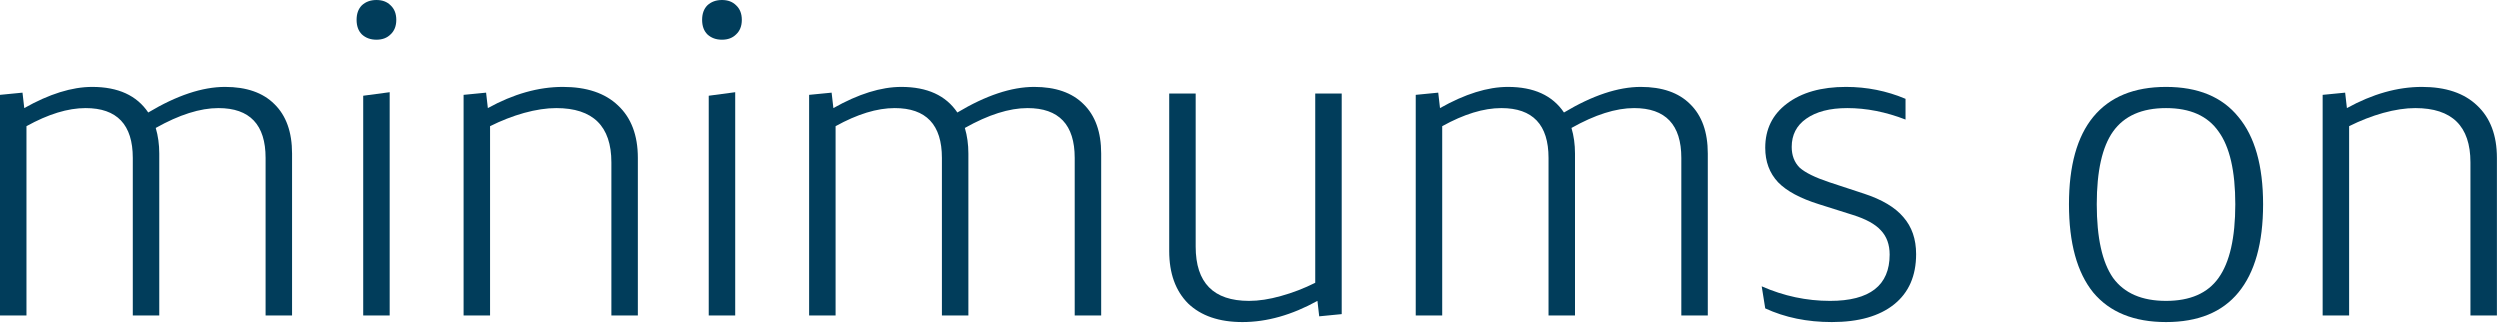
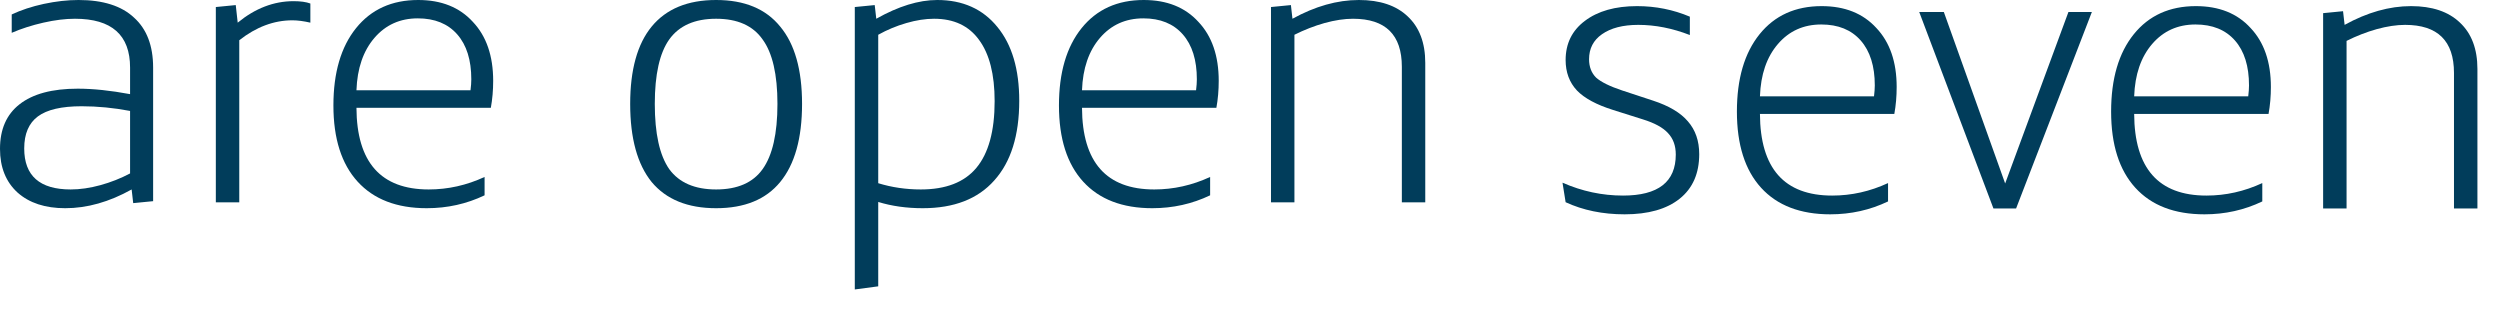
- <svg xmlns="http://www.w3.org/2000/svg" width="85" height="11" viewBox="0 0 85 11" fill="none">
-   <path d="M83.995 10.725V5.52C83.995 4.29 83.37 3.675 82.12 3.675C81.79 3.675 81.425 3.73 81.025 3.84C80.635 3.95 80.25 4.1 79.87 4.29V10.725H78.97V3.225L79.735 3.15L79.795 3.675C80.665 3.195 81.515 2.955 82.345 2.955C83.155 2.955 83.78 3.165 84.22 3.585C84.67 4.005 84.895 4.6 84.895 5.37V10.725H83.995Z" fill="#013D5B" />
-   <path d="M73.645 10.95C72.555 10.95 71.73 10.615 71.17 9.945C70.62 9.265 70.345 8.265 70.345 6.945C70.345 5.635 70.62 4.645 71.17 3.975C71.73 3.295 72.555 2.955 73.645 2.955C74.735 2.955 75.555 3.295 76.105 3.975C76.665 4.645 76.945 5.635 76.945 6.945C76.945 8.265 76.665 9.265 76.105 9.945C75.555 10.615 74.735 10.95 73.645 10.95ZM73.645 10.23C74.465 10.23 75.06 9.97 75.43 9.45C75.81 8.92 76 8.085 76 6.945C76 5.815 75.81 4.99 75.43 4.47C75.06 3.94 74.465 3.675 73.645 3.675C72.825 3.675 72.225 3.94 71.845 4.47C71.475 4.99 71.29 5.815 71.29 6.945C71.29 8.085 71.475 8.92 71.845 9.45C72.225 9.97 72.825 10.23 73.645 10.23Z" fill="#013D5B" />
-   <path d="M59.898 9.735C60.648 10.065 61.423 10.23 62.223 10.23C63.573 10.23 64.248 9.705 64.248 8.655C64.248 8.315 64.148 8.04 63.948 7.83C63.758 7.62 63.438 7.445 62.988 7.305L61.848 6.945C61.208 6.745 60.743 6.495 60.453 6.195C60.163 5.885 60.018 5.495 60.018 5.025C60.018 4.395 60.263 3.895 60.753 3.525C61.253 3.145 61.923 2.955 62.763 2.955C63.473 2.955 64.148 3.09 64.788 3.36V4.065C64.118 3.805 63.458 3.675 62.808 3.675C62.218 3.675 61.753 3.795 61.413 4.035C61.083 4.265 60.918 4.585 60.918 4.995C60.918 5.285 61.008 5.52 61.188 5.7C61.378 5.87 61.713 6.035 62.193 6.195L63.378 6.585C63.988 6.785 64.433 7.05 64.713 7.38C65.003 7.71 65.148 8.13 65.148 8.64C65.148 9.38 64.898 9.95 64.398 10.35C63.898 10.75 63.193 10.95 62.283 10.95C61.443 10.95 60.688 10.795 60.018 10.485L59.898 9.735Z" fill="#013D5B" />
-   <path d="M57.165 10.725V5.37C57.165 4.24 56.63 3.675 55.56 3.675C54.94 3.675 54.23 3.9 53.43 4.35C53.51 4.62 53.55 4.91 53.55 5.22V10.725H52.65V5.37C52.65 4.24 52.115 3.675 51.045 3.675C50.445 3.675 49.775 3.88 49.035 4.29V10.725H48.135V3.225L48.9 3.15L48.96 3.675C49.81 3.195 50.58 2.955 51.27 2.955C52.15 2.955 52.785 3.245 53.175 3.825C54.145 3.245 55.015 2.955 55.785 2.955C56.515 2.955 57.075 3.15 57.465 3.54C57.865 3.93 58.065 4.49 58.065 5.22V10.725H57.165Z" fill="#013D5B" />
-   <path d="M40.653 3.18V8.385C40.653 9.615 41.258 10.23 42.468 10.23C42.798 10.23 43.158 10.175 43.548 10.065C43.948 9.955 44.338 9.805 44.718 9.615V3.18H45.618V10.68L44.853 10.755L44.793 10.23C43.923 10.71 43.073 10.95 42.243 10.95C41.453 10.95 40.838 10.74 40.398 10.32C39.968 9.89 39.753 9.295 39.753 8.535V3.18H40.653Z" fill="#013D5B" />
-   <path d="M36.54 10.725V5.37C36.54 4.24 36.005 3.675 34.935 3.675C34.315 3.675 33.605 3.9 32.805 4.35C32.885 4.62 32.925 4.91 32.925 5.22V10.725H32.025V5.37C32.025 4.24 31.49 3.675 30.42 3.675C29.82 3.675 29.15 3.88 28.41 4.29V10.725H27.51V3.225L28.275 3.15L28.335 3.675C29.185 3.195 29.955 2.955 30.645 2.955C31.525 2.955 32.16 3.245 32.55 3.825C33.52 3.245 34.39 2.955 35.16 2.955C35.89 2.955 36.45 3.15 36.84 3.54C37.24 3.93 37.44 4.49 37.44 5.22V10.725H36.54Z" fill="#013D5B" />
-   <path d="M24.097 10.725V3.255L24.997 3.135V10.725H24.097ZM24.547 1.35C24.347 1.35 24.182 1.29 24.052 1.17C23.932 1.05 23.872 0.885 23.872 0.675C23.872 0.465 23.932 0.3 24.052 0.18C24.182 0.06 24.347 0 24.547 0C24.747 0 24.907 0.06 25.027 0.18C25.157 0.3 25.222 0.465 25.222 0.675C25.222 0.885 25.157 1.05 25.027 1.17C24.907 1.29 24.747 1.35 24.547 1.35Z" fill="#013D5B" />
-   <path d="M20.787 10.725V5.52C20.787 4.29 20.162 3.675 18.912 3.675C18.582 3.675 18.217 3.73 17.817 3.84C17.427 3.95 17.042 4.1 16.662 4.29V10.725H15.762V3.225L16.527 3.15L16.587 3.675C17.457 3.195 18.307 2.955 19.137 2.955C19.947 2.955 20.572 3.165 21.012 3.585C21.462 4.005 21.687 4.6 21.687 5.37V10.725H20.787Z" fill="#013D5B" />
-   <path d="M12.349 10.725V3.255L13.249 3.135V10.725H12.349ZM12.799 1.35C12.599 1.35 12.434 1.29 12.304 1.17C12.184 1.05 12.124 0.885 12.124 0.675C12.124 0.465 12.184 0.3 12.304 0.18C12.434 0.06 12.599 0 12.799 0C12.999 0 13.159 0.06 13.279 0.18C13.409 0.3 13.474 0.465 13.474 0.675C13.474 0.885 13.409 1.05 13.279 1.17C13.159 1.29 12.999 1.35 12.799 1.35Z" fill="#013D5B" />
-   <path d="M9.03 10.725V5.37C9.03 4.24 8.495 3.675 7.425 3.675C6.805 3.675 6.095 3.9 5.295 4.35C5.375 4.62 5.415 4.91 5.415 5.22V10.725H4.515V5.37C4.515 4.24 3.98 3.675 2.91 3.675C2.31 3.675 1.64 3.88 0.9 4.29V10.725H0V3.225L0.765 3.15L0.825 3.675C1.675 3.195 2.445 2.955 3.135 2.955C4.015 2.955 4.65 3.245 5.04 3.825C6.01 3.245 6.88 2.955 7.65 2.955C8.38 2.955 8.94 3.15 9.33 3.54C9.73 3.93 9.93 4.49 9.93 5.22V10.725H9.03Z" fill="#013D5B" />
+ <svg xmlns="http://www.w3.org/2000/svg" width="96" height="12" viewBox="0 0 96 12" fill="none">
+   <path d="M94.233 8.005V2.8C94.233 1.57 93.608 0.955 92.358 0.955C92.028 0.955 91.663 1.01 91.263 1.12C90.873 1.23 90.488 1.38 90.108 1.57V8.005H89.208V0.505L89.973 0.43L90.033 0.955C90.903 0.475 91.753 0.235 92.583 0.235C93.393 0.235 94.018 0.445 94.458 0.865C94.908 1.285 95.133 1.88 95.133 2.65V8.005H94.233Z" fill="#013D5B" />
+   <path d="M86.872 7.735C86.182 8.065 85.442 8.23 84.652 8.23C83.502 8.23 82.617 7.89 81.997 7.21C81.377 6.53 81.067 5.555 81.067 4.285C81.067 3.025 81.357 2.035 81.937 1.315C82.517 0.595 83.312 0.235 84.322 0.235C85.212 0.235 85.912 0.515 86.422 1.075C86.942 1.625 87.202 2.38 87.202 3.34C87.202 3.7 87.172 4.045 87.112 4.375H81.952C81.962 6.465 82.887 7.51 84.727 7.51C85.467 7.51 86.182 7.35 86.872 7.03V7.735ZM84.307 0.94C83.627 0.94 83.072 1.19 82.642 1.69C82.212 2.19 81.982 2.86 81.952 3.7H86.332C86.352 3.54 86.362 3.4 86.362 3.28C86.362 2.54 86.182 1.965 85.822 1.555C85.462 1.145 84.957 0.94 84.307 0.94Z" fill="#013D5B" />
+   <path d="M76.548 8.005L73.698 0.46H74.643L76.998 7.045L79.428 0.46H80.328L77.418 8.005H76.548Z" fill="#013D5B" />
+   <path d="M72.501 7.735C71.811 8.065 71.072 8.23 70.281 8.23C69.132 8.23 68.246 7.89 67.626 7.21C67.007 6.53 66.697 5.555 66.697 4.285C66.697 3.025 66.987 2.035 67.567 1.315C68.147 0.595 68.942 0.235 69.951 0.235C70.841 0.235 71.541 0.515 72.052 1.075C72.572 1.625 72.832 2.38 72.832 3.34C72.832 3.7 72.802 4.045 72.742 4.375H67.582C67.591 6.465 68.516 7.51 70.356 7.51C71.097 7.51 71.811 7.35 72.501 7.03V7.735ZM69.936 0.94C69.257 0.94 68.701 1.19 68.272 1.69C67.841 2.19 67.612 2.86 67.582 3.7H71.962C71.981 3.54 71.992 3.4 71.992 3.28C71.992 2.54 71.811 1.965 71.451 1.555C71.091 1.145 70.587 0.94 69.936 0.94Z" fill="#013D5B" />
+   <path d="M60 7.015C60.75 7.345 61.525 7.51 62.325 7.51C63.675 7.51 64.35 6.985 64.35 5.935C64.35 5.595 64.25 5.32 64.05 5.11C63.86 4.9 63.54 4.725 63.09 4.585L61.95 4.225C61.31 4.025 60.845 3.775 60.555 3.475C60.265 3.165 60.12 2.775 60.12 2.305C60.12 1.675 60.365 1.175 60.855 0.805C61.355 0.425 62.025 0.235 62.865 0.235C63.575 0.235 64.25 0.37 64.89 0.64V1.345C64.22 1.085 63.56 0.955 62.91 0.955C62.32 0.955 61.855 1.075 61.515 1.315C61.185 1.545 61.02 1.865 61.02 2.275C61.02 2.565 61.11 2.8 61.29 2.98C61.48 3.15 61.815 3.315 62.295 3.475L63.48 3.865C64.09 4.065 64.535 4.33 64.815 4.66C65.105 4.99 65.25 5.41 65.25 5.92C65.25 6.66 65 7.23 64.5 7.63C64 8.03 63.295 8.23 62.385 8.23C61.545 8.23 60.79 8.075 60.12 7.765L60 7.015Z" fill="#013D5B" />
+   <path d="M53.831 7.77V2.565C53.831 1.335 53.206 0.72 51.956 0.72C51.626 0.72 51.261 0.775 50.861 0.885C50.471 0.995 50.086 1.145 49.706 1.335V7.77H48.806V0.27L49.571 0.195L49.63 0.72C50.501 0.24 51.35 0 52.181 0C52.99 0 53.615 0.21 54.056 0.63C54.505 1.05 54.73 1.645 54.73 2.415V7.77H53.831Z" fill="#013D5B" />
+   <path d="M46.469 7.5C45.779 7.83 45.039 7.995 44.249 7.995C43.099 7.995 42.214 7.655 41.594 6.975C40.974 6.295 40.664 5.32 40.664 4.05C40.664 2.79 40.954 1.8 41.534 1.08C42.114 0.36 42.909 0 43.919 0C44.809 0 45.509 0.28 46.019 0.84C46.539 1.39 46.799 2.145 46.799 3.105C46.799 3.465 46.769 3.81 46.709 4.14H41.549C41.559 6.23 42.484 7.275 44.324 7.275C45.064 7.275 45.779 7.115 46.469 6.795V7.5ZM43.904 0.705C43.224 0.705 42.669 0.955 42.239 1.455C41.809 1.955 41.579 2.625 41.549 3.465H45.929C45.949 3.305 45.959 3.165 45.959 3.045C45.959 2.305 45.779 1.73 45.419 1.32C45.059 0.91 44.554 0.705 43.904 0.705Z" fill="#013D5B" />
+   <path d="M32.824 11.115V0.27L33.589 0.195L33.649 0.72C34.499 0.24 35.279 0 35.989 0C36.969 0 37.739 0.345 38.299 1.035C38.859 1.715 39.139 2.66 39.139 3.87C39.139 5.2 38.819 6.22 38.179 6.93C37.549 7.64 36.634 7.995 35.434 7.995C34.814 7.995 34.244 7.915 33.724 7.755V10.995L32.824 11.115ZM35.869 0.72C35.539 0.72 35.184 0.775 34.804 0.885C34.424 0.995 34.064 1.145 33.724 1.335V7.035C34.244 7.195 34.789 7.275 35.359 7.275C36.319 7.275 37.029 7 37.489 6.45C37.959 5.89 38.194 5.035 38.194 3.885C38.194 2.855 37.994 2.07 37.594 1.53C37.204 0.99 36.629 0.72 35.869 0.72Z" fill="#013D5B" />
+   <path d="M27.499 7.995C26.409 7.995 25.584 7.66 25.024 6.99C24.474 6.31 24.199 5.31 24.199 3.99C24.199 2.68 24.474 1.69 25.024 1.02C25.584 0.34 26.409 0 27.499 0C28.589 0 29.409 0.34 29.959 1.02C30.519 1.69 30.799 2.68 30.799 3.99C30.799 5.31 30.519 6.31 29.959 6.99C29.409 7.66 28.589 7.995 27.499 7.995ZM27.499 7.275C28.319 7.275 28.914 7.015 29.284 6.495C29.664 5.965 29.854 5.13 29.854 3.99C29.854 2.86 29.664 2.035 29.284 1.515C28.914 0.985 28.319 0.72 27.499 0.72C26.679 0.72 26.079 0.985 25.699 1.515C25.329 2.035 25.144 2.86 25.144 3.99C25.144 5.13 25.329 5.965 25.699 6.495C26.079 7.015 26.679 7.275 27.499 7.275Z" fill="#013D5B" />
+   <path d="M18.608 7.5C17.918 7.83 17.178 7.995 16.388 7.995C15.238 7.995 14.353 7.655 13.733 6.975C13.113 6.295 12.803 5.32 12.803 4.05C12.803 2.79 13.093 1.8 13.673 1.08C14.253 0.36 15.048 0 16.058 0C16.948 0 17.648 0.28 18.158 0.84C18.678 1.39 18.938 2.145 18.938 3.105C18.938 3.465 18.908 3.81 18.848 4.14H13.688C13.698 6.23 14.623 7.275 16.463 7.275C17.203 7.275 17.918 7.115 18.608 6.795V7.5ZM16.043 0.705C15.363 0.705 14.808 0.955 14.378 1.455C13.948 1.955 13.718 2.625 13.688 3.465H18.068C18.088 3.305 18.098 3.165 18.098 3.045C18.098 2.305 17.918 1.73 17.558 1.32C17.198 0.91 16.693 0.705 16.043 0.705Z" fill="#013D5B" />
+   <path d="M8.288 7.77V0.27L9.053 0.195L9.128 0.87C9.798 0.32 10.513 0.045 11.273 0.045C11.543 0.045 11.758 0.075 11.918 0.135V0.87C11.658 0.81 11.428 0.78 11.228 0.78C10.518 0.78 9.838 1.035 9.188 1.545V7.77H8.288Z" fill="#013D5B" />
+   <path d="M5.115 7.8L5.055 7.275C4.195 7.755 3.345 7.995 2.505 7.995C1.735 7.995 1.125 7.795 0.675 7.395C0.225 6.985 0 6.425 0 5.715C0 4.965 0.25 4.395 0.75 4.005C1.26 3.605 2.005 3.405 2.985 3.405C3.575 3.405 4.245 3.475 4.995 3.615V2.595C4.995 1.345 4.29 0.72 2.88 0.72C2.51 0.72 2.105 0.77 1.665 0.87C1.225 0.97 0.82 1.1 0.45 1.26V0.555C0.81 0.385 1.22 0.25 1.68 0.15C2.15 0.05 2.595 0 3.015 0C3.955 0 4.665 0.225 5.145 0.675C5.635 1.115 5.88 1.755 5.88 2.595V7.725L5.115 7.8ZM2.715 7.275C3.075 7.275 3.455 7.22 3.855 7.11C4.255 7 4.635 6.85 4.995 6.66V4.26C4.365 4.14 3.745 4.08 3.135 4.08C2.365 4.08 1.805 4.21 1.455 4.47C1.105 4.73 0.93 5.14 0.93 5.7C0.93 6.75 1.525 7.275 2.715 7.275Z" fill="#013D5B" />
</svg>
